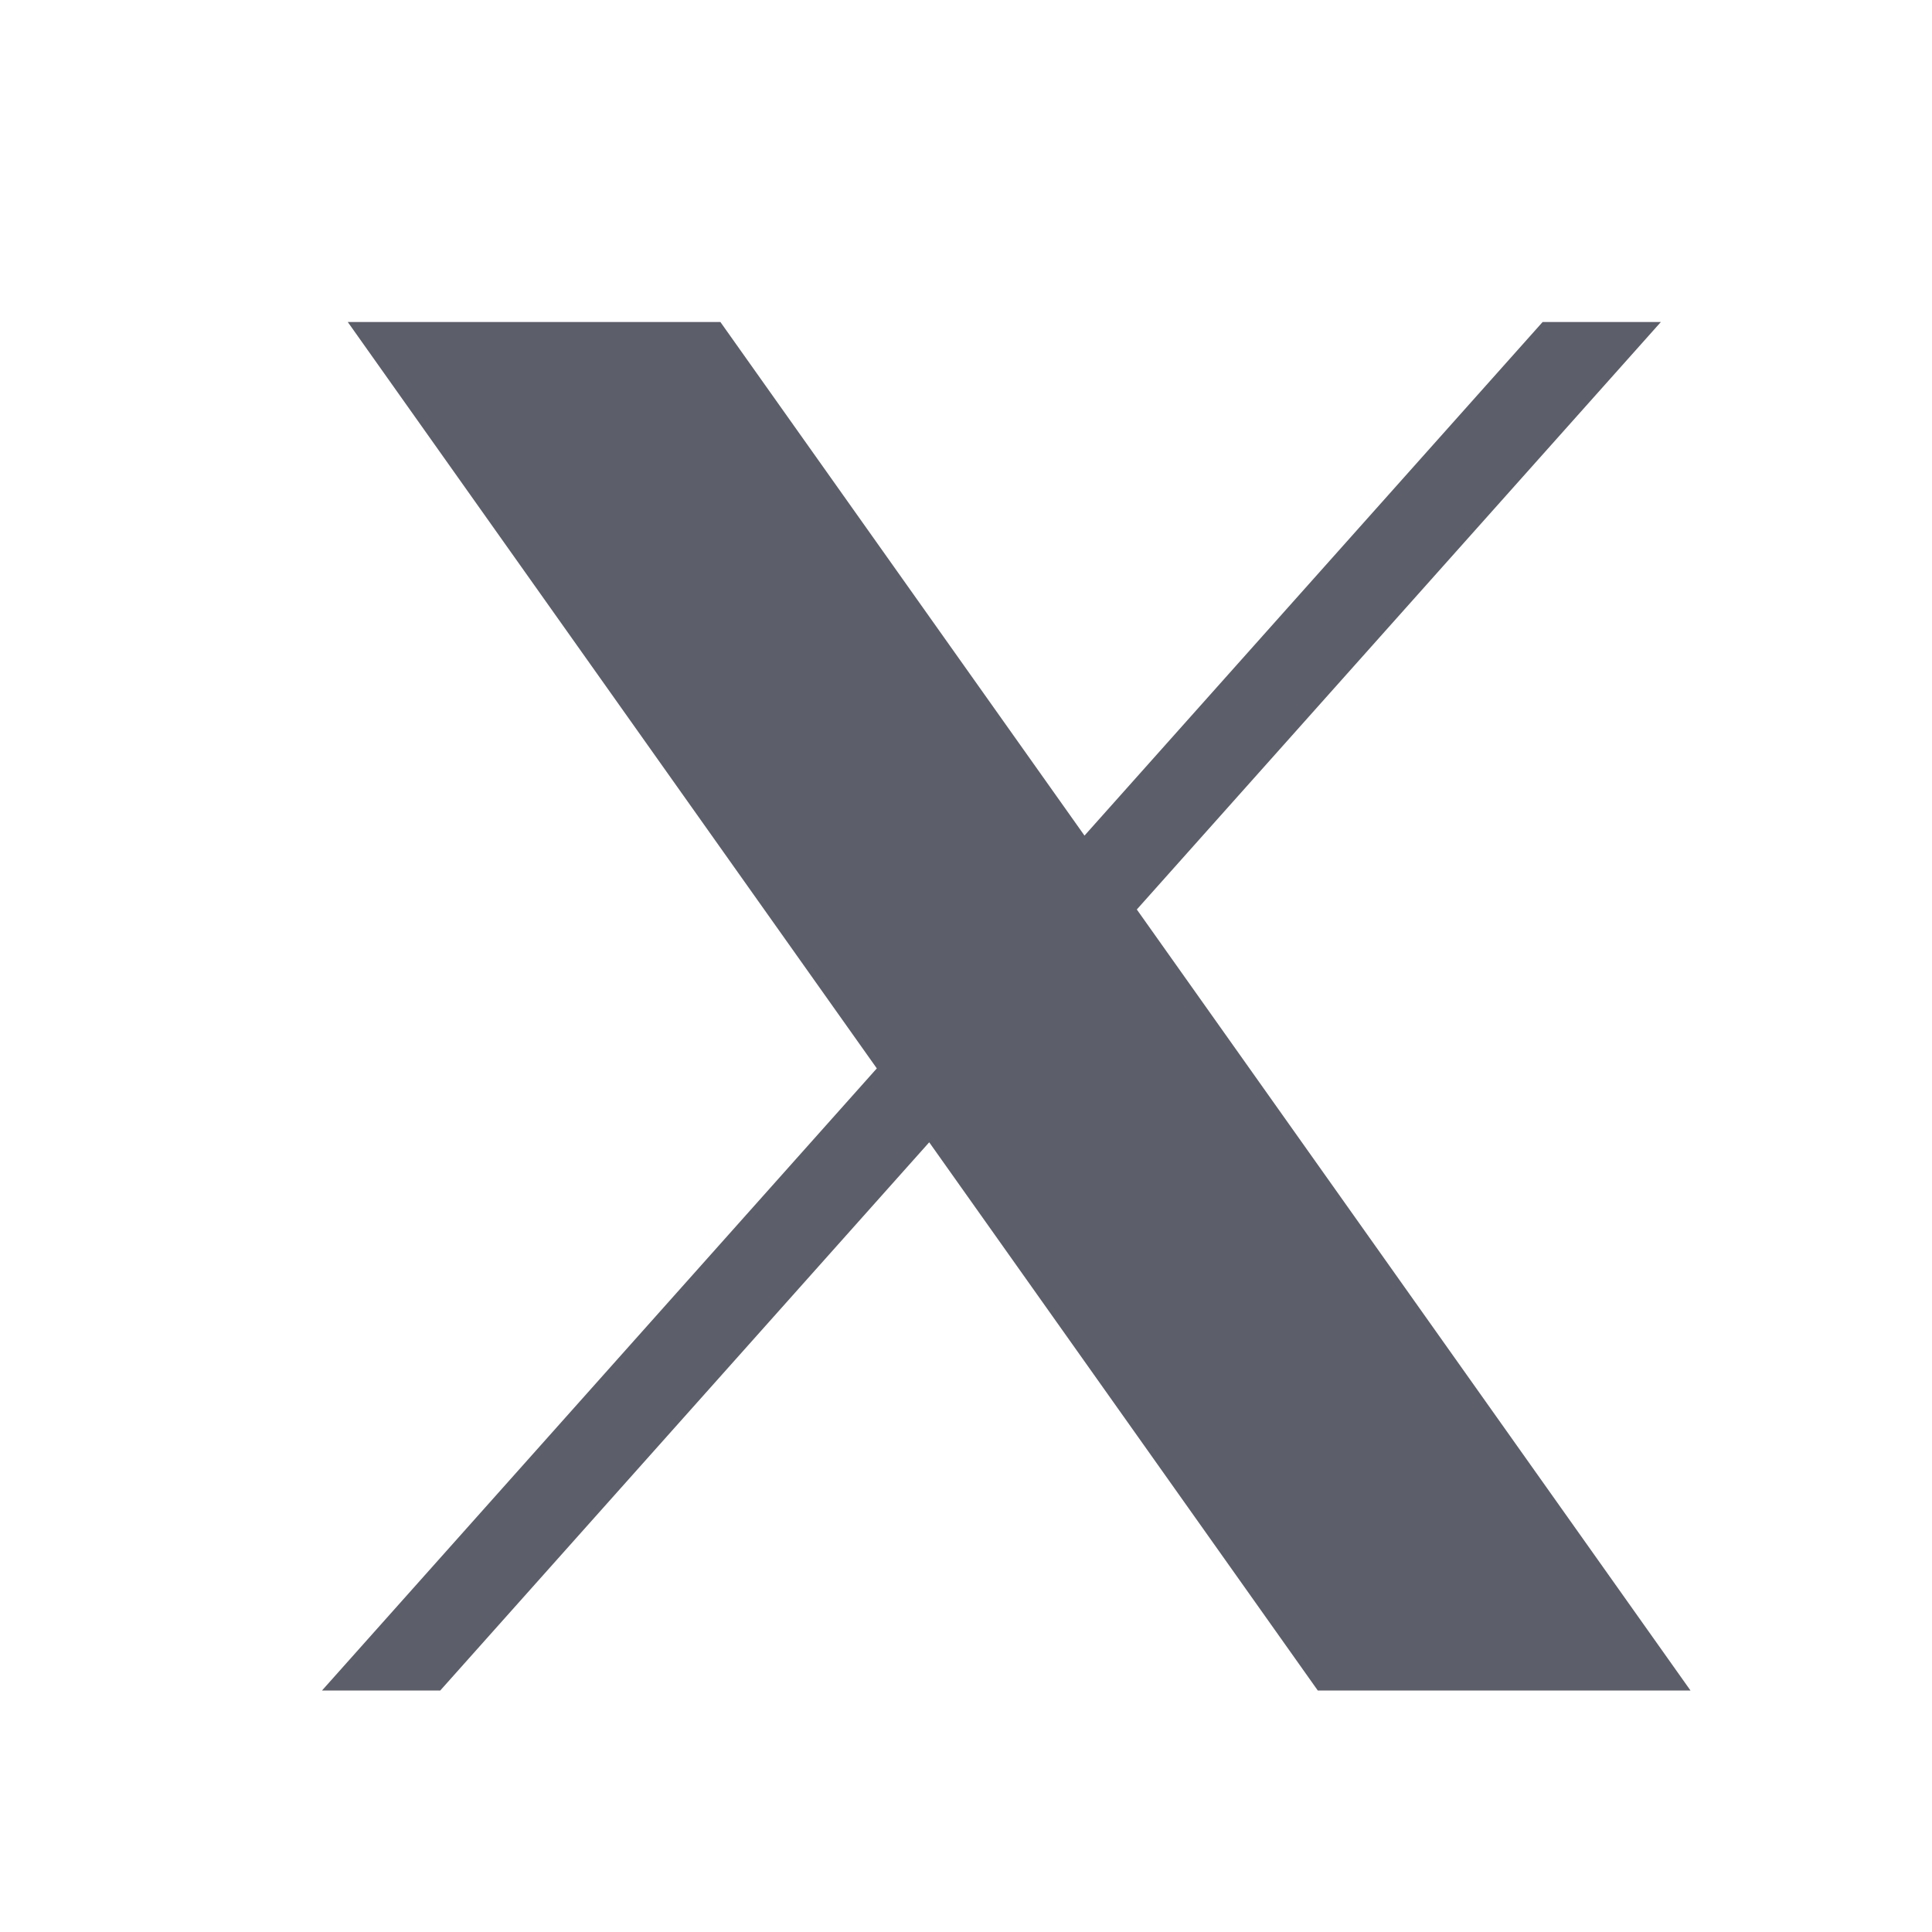
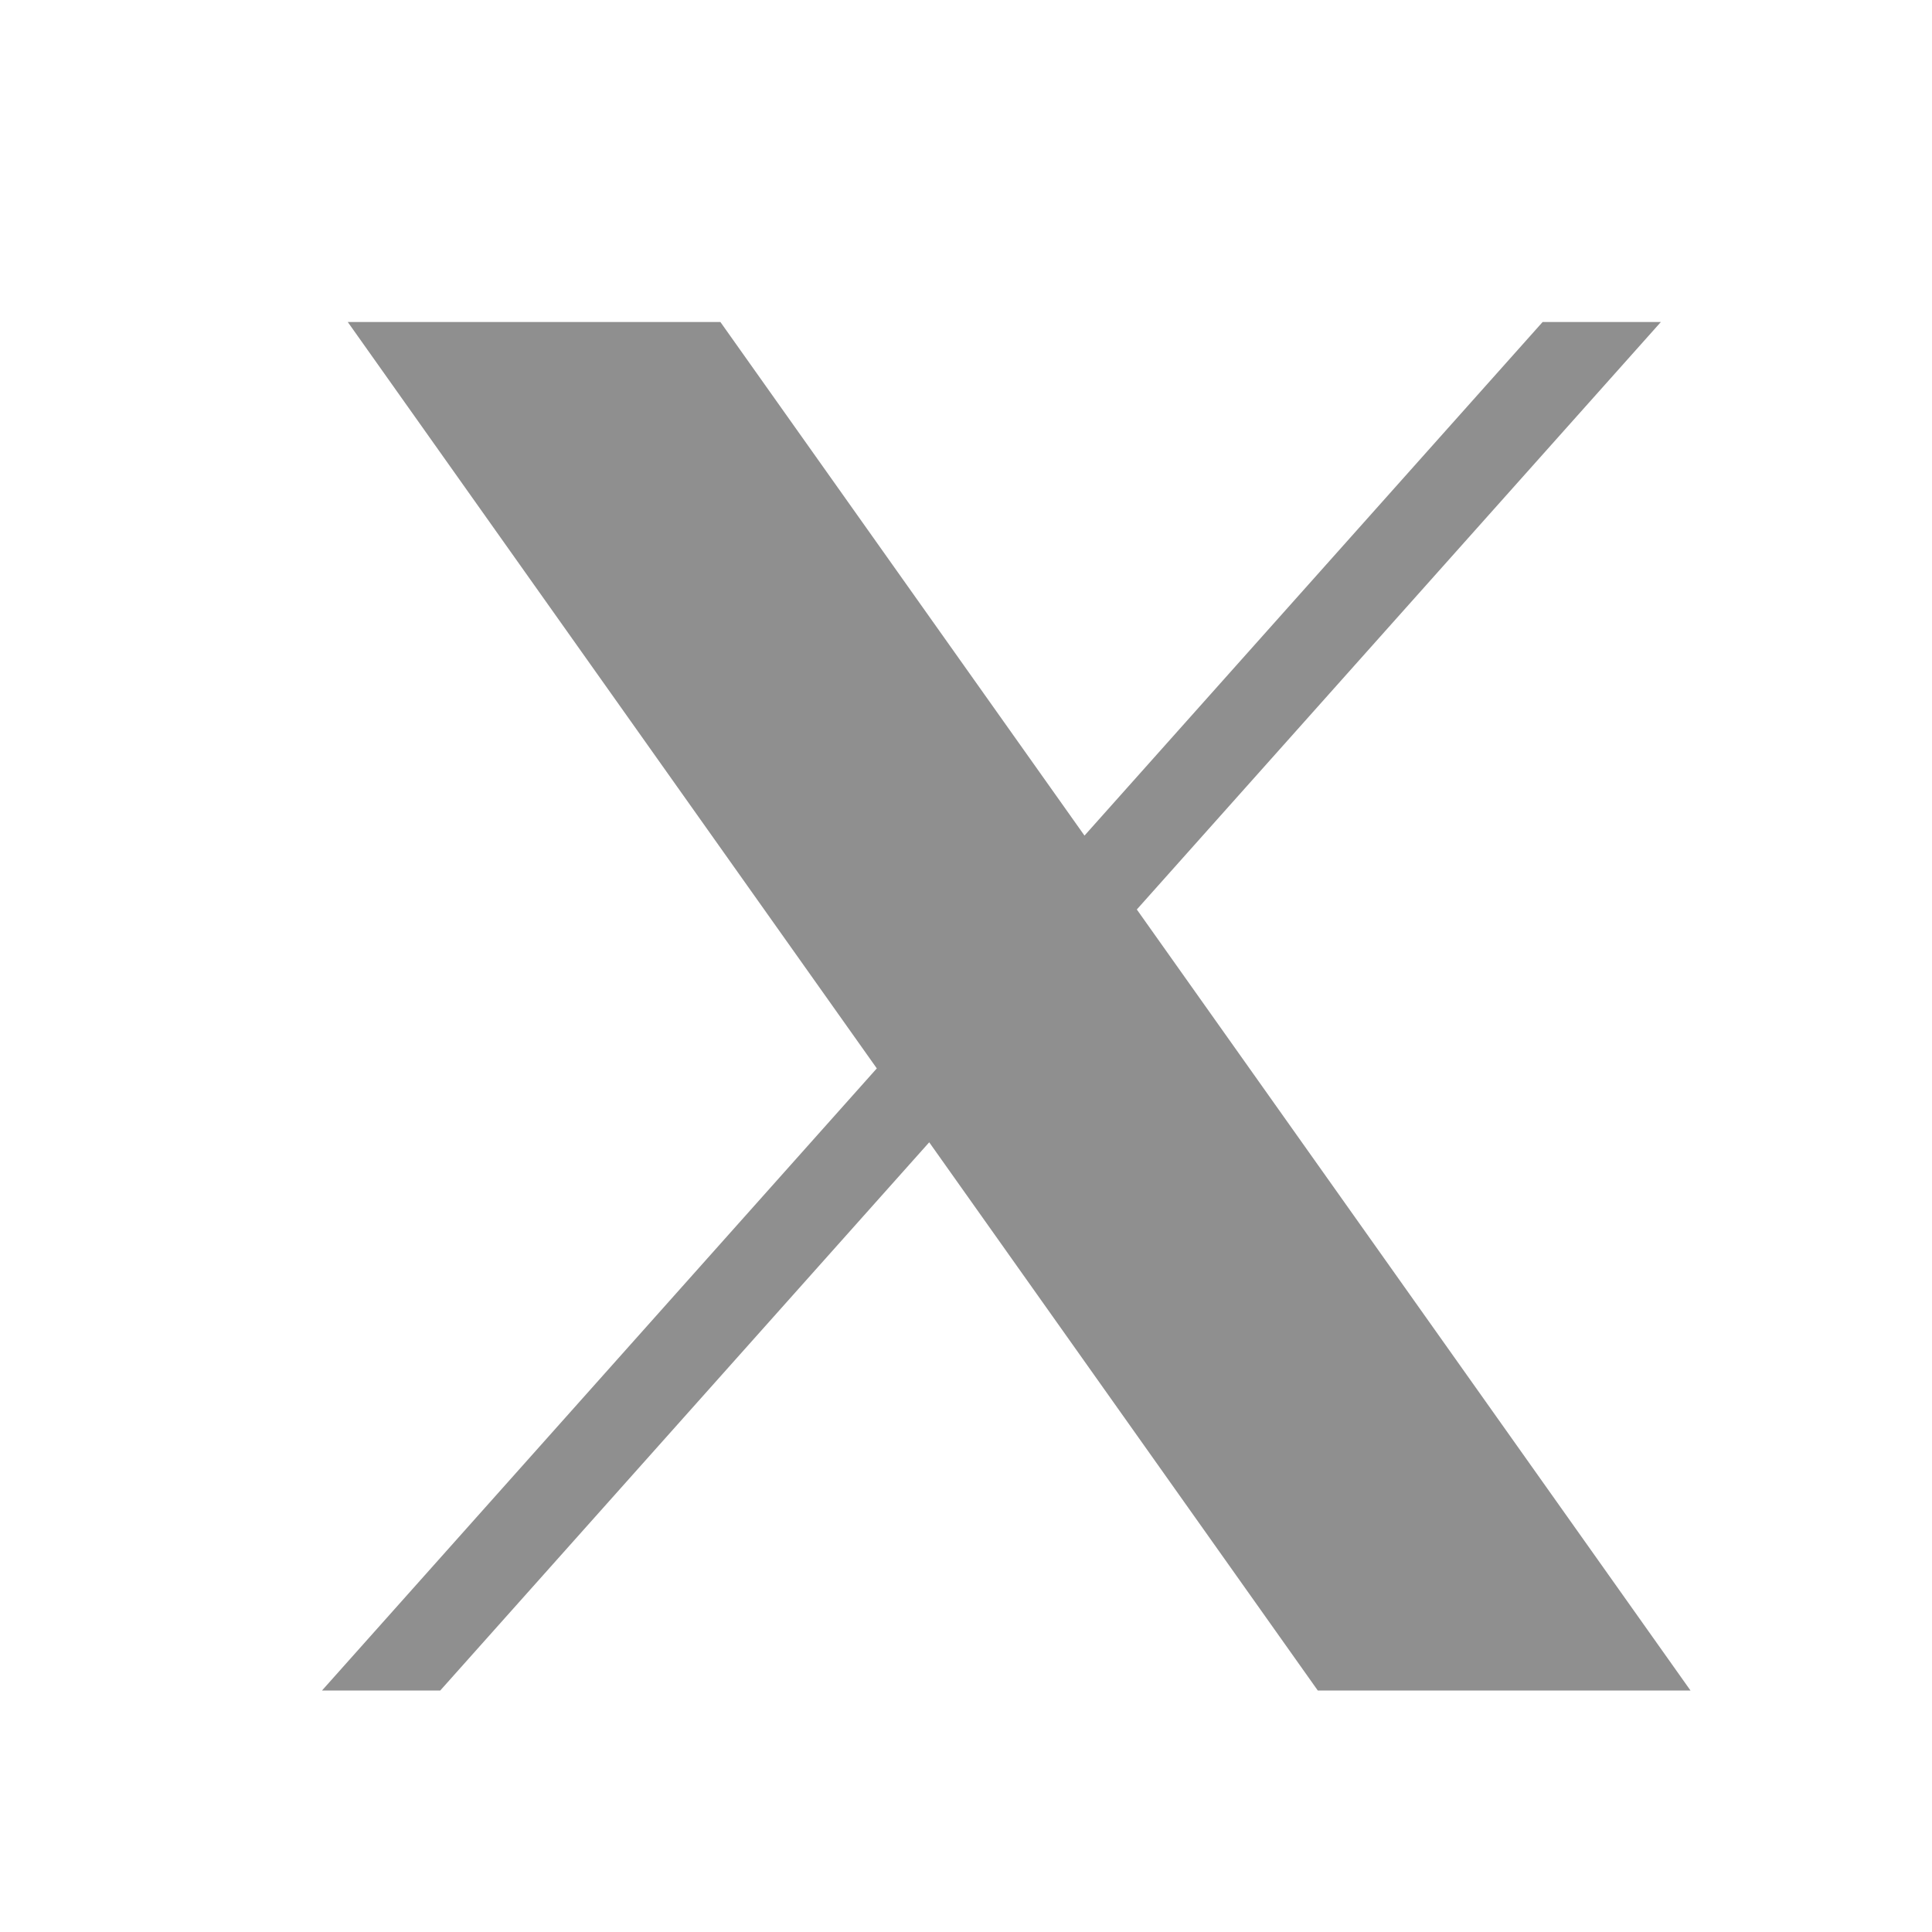
<svg xmlns="http://www.w3.org/2000/svg" width="24" height="24" viewBox="0 0 24 24" fill="none">
-   <path d="M4.32 4L10.892 13.272L4 21H5.469L11.543 14.19L16.37 21H21L14.122 11.298L20.632 4H19.163L13.472 10.38L8.949 4H4.32Z" fill="#5C5F6A" />
+   <path d="M4.32 4L10.892 13.272L4 21H5.469L11.543 14.19L16.37 21H21L14.122 11.298L20.632 4H19.163L13.472 10.38L8.949 4H4.32Z" fill="#8F8F8F" />
</svg>
